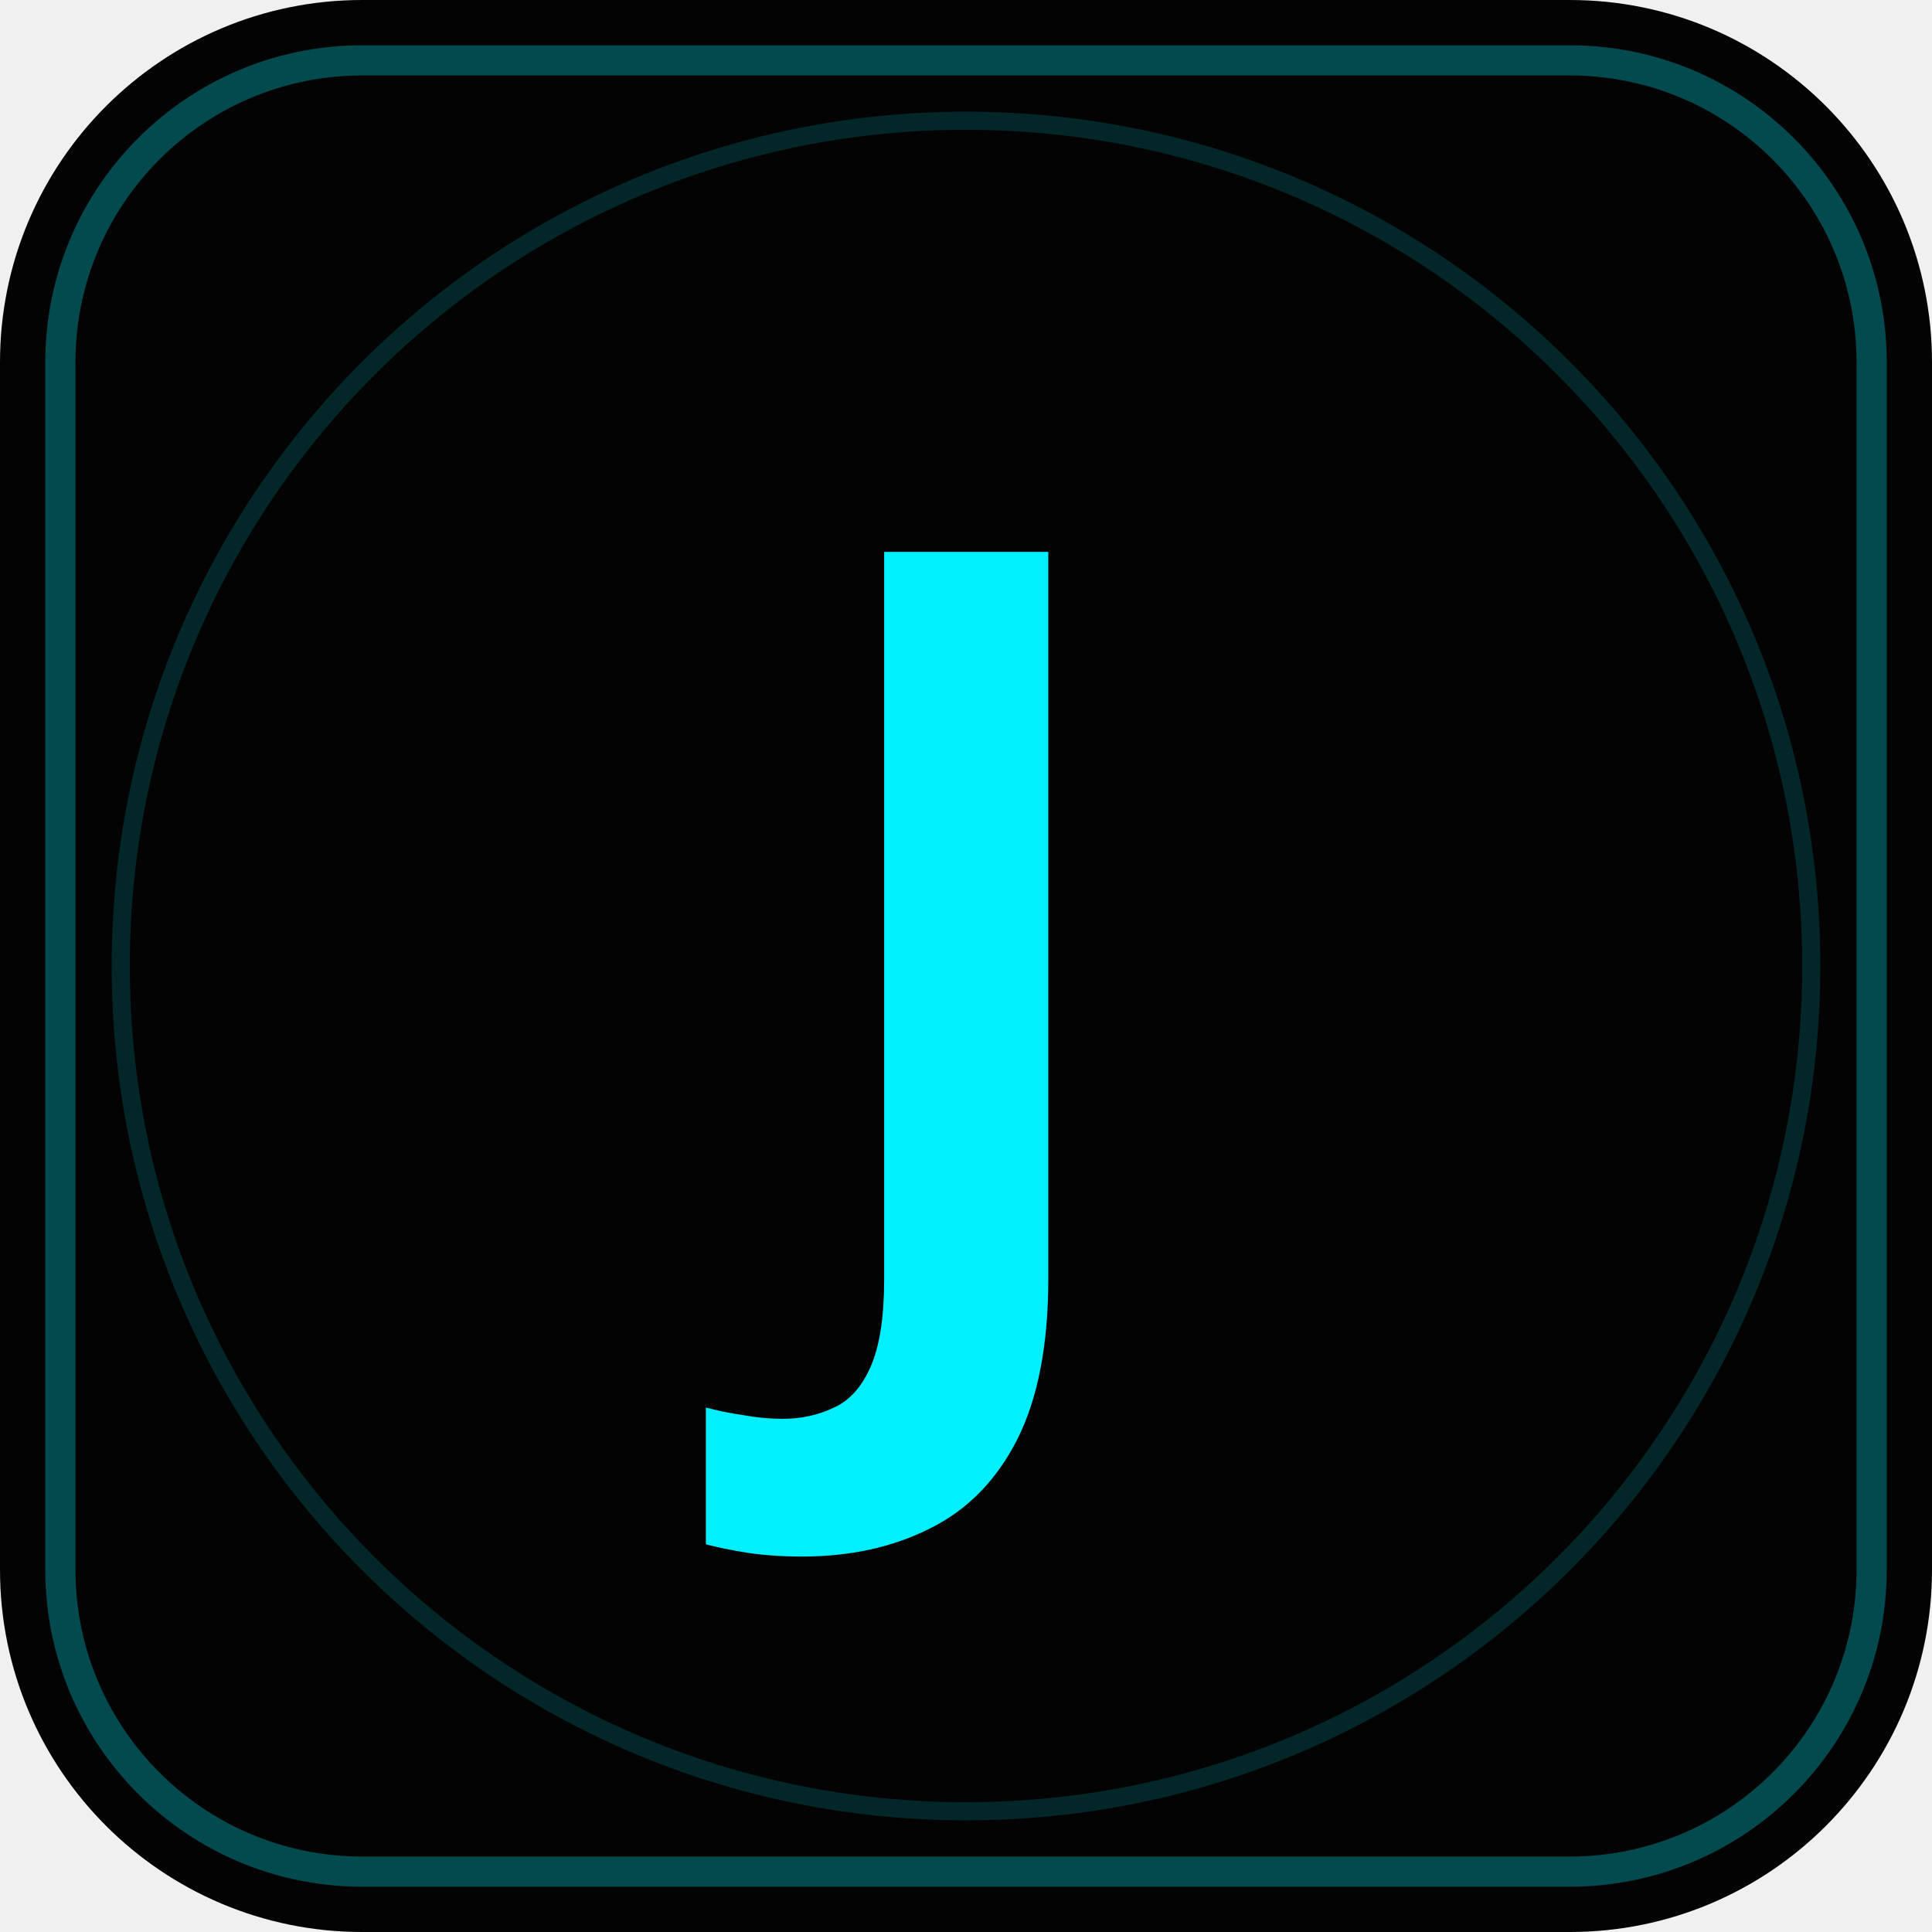
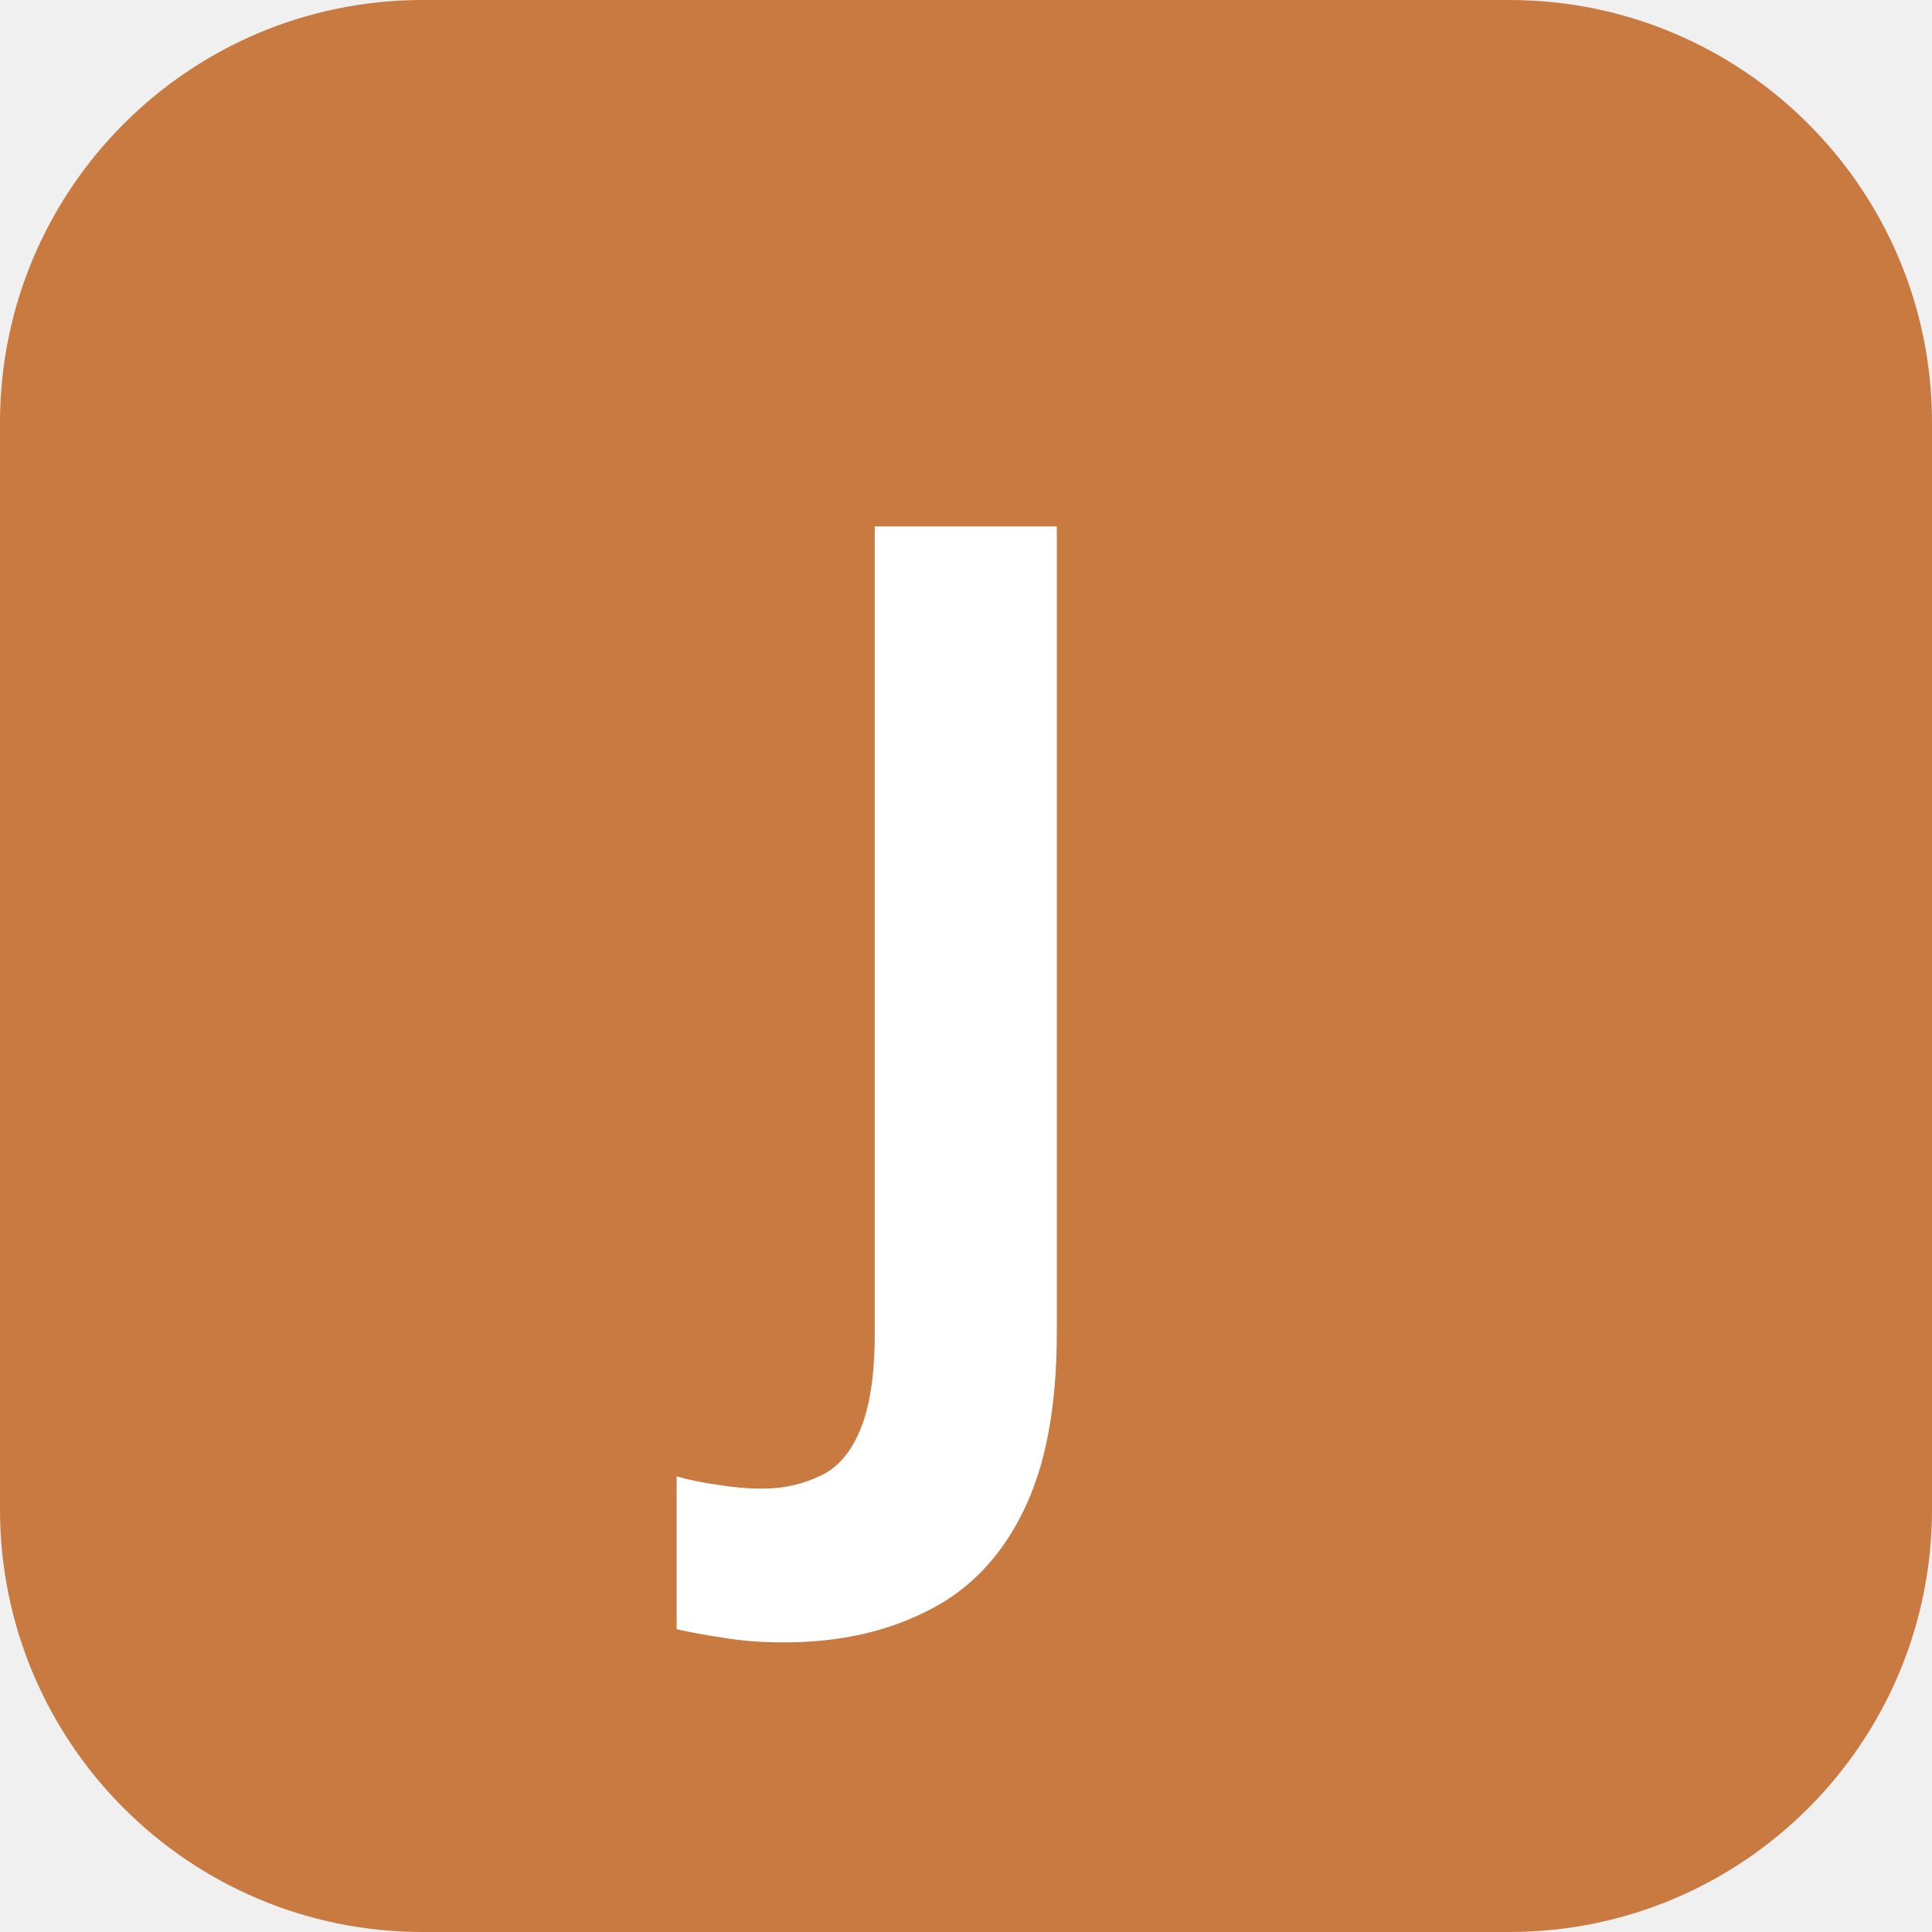
<svg xmlns="http://www.w3.org/2000/svg" viewBox="0 0 32 32" fill="none">
-   <rect width="32" height="32" rx="6" fill="#030303" />
-   <rect x="1" y="1" width="30" height="30" rx="5" stroke="#00f0ff" stroke-width="0.5" opacity="0.3" />
-   <text x="16" y="22" text-anchor="middle" font-family="sans-serif" font-weight="700" font-size="18" fill="#00f0ff">J</text>
-   <circle cx="16" cy="16" r="14" stroke="#00f0ff" stroke-width="0.3" opacity="0.15" />
+   <rect width="32" height="32" rx="7" fill="#C97A40" />
+   <text x="16" y="23" text-anchor="middle" font-family="'Space Grotesk',sans-serif" font-weight="700" font-size="20" fill="#fff">J</text>
</svg>
